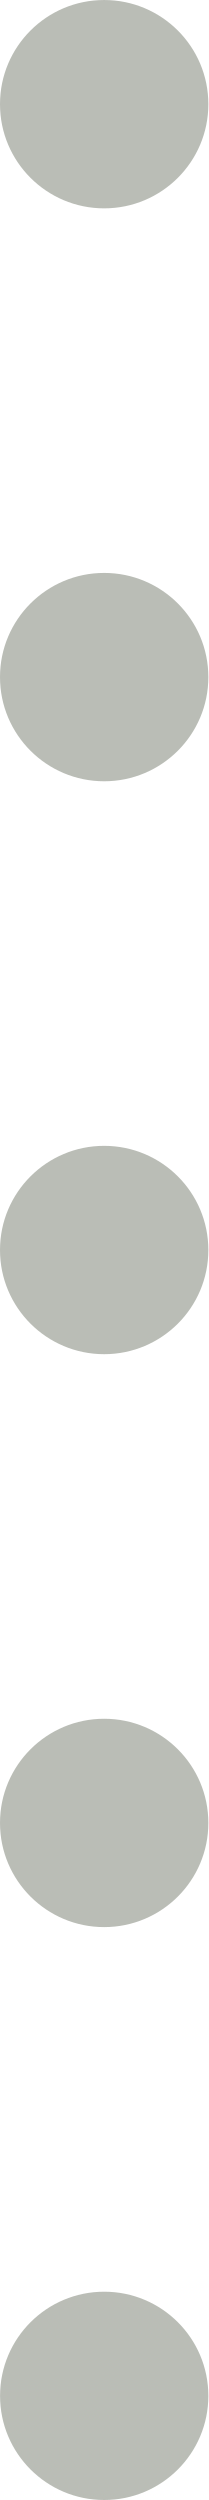
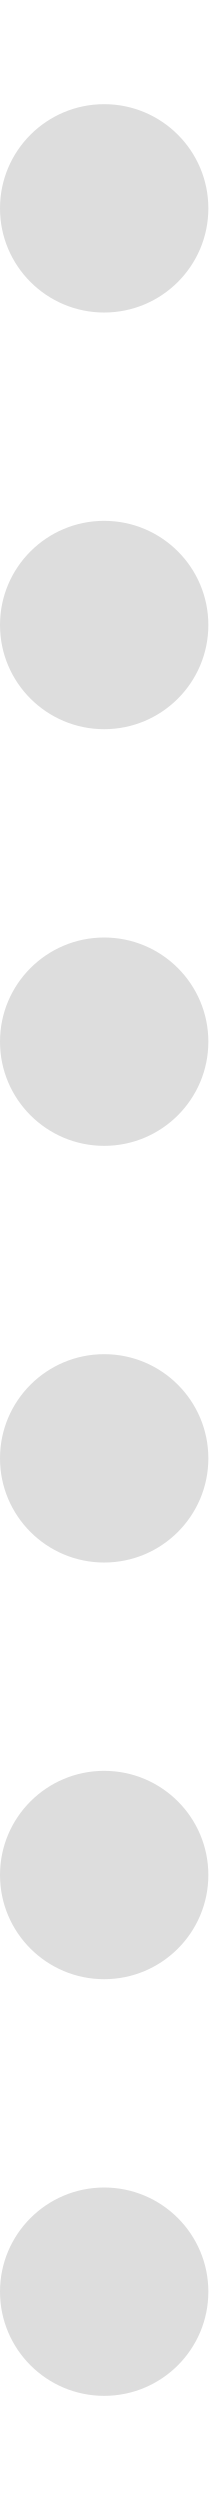
<svg xmlns="http://www.w3.org/2000/svg" width="2" height="24" id="svg32934" version="1.1">
  <defs id="defs32936" />
  <g id="layer1" transform="translate(0,8)">
-     <path style="fill:#babdb6;fill-opacity:1;stroke:none;display:inline;enable-background:new" id="path5824" d="m 870.537,617.15 a 1.9,1.9 0 1 1 -3.801,0 1.9,1.9 0 1 1 3.801,0 z" transform="matrix(0.526219,0,0,0.5262179,-456.093,-320.7552)" />
-     <path transform="matrix(0.526219,0,0,0.5262179,-456.093,-326.2552)" d="m 870.537,617.15 a 1.9,1.9 0 1 1 -3.801,0 1.9,1.9 0 1 1 3.801,0 z" id="path5828" style="fill:#babdb6;fill-opacity:1;stroke:none;display:inline;enable-background:new" />
-     <path style="fill:#babdb6;fill-opacity:1;stroke:none;display:inline;enable-background:new" id="path5830" d="m 870.537,617.15 a 1.9,1.9 0 1 1 -3.801,0 1.9,1.9 0 1 1 3.801,0 z" transform="matrix(0.526219,0,0,0.5262179,-456.093,-331.7552)" />
-     <path style="fill:#babdb6;fill-opacity:1;stroke:none;display:inline;enable-background:new" id="path5824-3" d="m 870.537,617.15 c 0,1.05 -0.851,1.9 -1.9,1.9 -1.05,0 -1.9,-0.851 -1.9,-1.9 0,-1.05 0.851,-1.9 1.9,-1.9 1.05,0 1.9,0.851 1.9,1.9 z" transform="matrix(0.526219,0,0,0.5262179,-456.093,-309.7552)" />
-     <path transform="matrix(0.526219,0,0,0.5262179,-456.093,-315.2552)" d="m 870.537,617.15 a 1.9,1.9 0 1 1 -3.801,0 1.9,1.9 0 1 1 3.801,0 z" id="path5828-7" style="fill:#babdb6;fill-opacity:1;stroke:none;display:inline;enable-background:new" />
+     <path style="fill:#dddddd;fill-opacity:1;stroke:none;display:inline;enable-background:new" id="path5824" d="m 870.537,617.15 a 1.9,1.9 0 1 1 -3.801,0 1.9,1.9 0 1 1 3.801,0 z" transform="matrix(0.526219,0,0,0.5262179,-456.093,-318.7552)" />
+     <path transform="matrix(0.526219,0,0,0.5262179,-456.093,-326.7552)" d="m 870.537,617.15 a 1.9,1.9 0 1 1 -3.801,0 1.9,1.9 0 1 1 3.801,0 z" id="path5828" style="fill:#dddddd;fill-opacity:1;stroke:none;display:inline;enable-background:new" />
+     <path style="fill:#dddddd;fill-opacity:1;stroke:none;display:inline;enable-background:new" id="path5830" d="m 870.537,617.15 a 1.9,1.9 0 1 1 -3.801,0 1.9,1.9 0 1 1 3.801,0 z" transform="matrix(0.526219,0,0,0.5262179,-456.093,-330.7552)" />
+     <path style="fill:#dddddd;fill-opacity:1;stroke:none;display:inline;enable-background:new" id="path5824-3" d="m 870.537,617.15 a 1.9,1.9 0 1 1 -3.801,0 1.9,1.9 0 1 1 3.801,0 z" transform="matrix(0.526219,0,0,0.5262179,-456.093,-310.7552)" />
+     <path transform="matrix(0.526219,0,0,0.5262179,-456.093,-314.7552)" d="m 870.537,617.15 a 1.9,1.9 0 1 1 -3.801,0 1.9,1.9 0 1 1 3.801,0 z" id="path5828-7" style="fill:#dddddd;fill-opacity:1;stroke:none;display:inline;enable-background:new" />
+     <path style="fill:#dddddd;fill-opacity:1;stroke:none;display:inline;enable-background:new" id="path5313" d="m 870.537,617.15 a 1.9,1.9 0 1 1 -3.801,0 1.9,1.9 0 1 1 3.801,0 z" transform="matrix(0.526219,0,0,0.5262179,-456.093,-322.7552)" />
  </g>
</svg>
